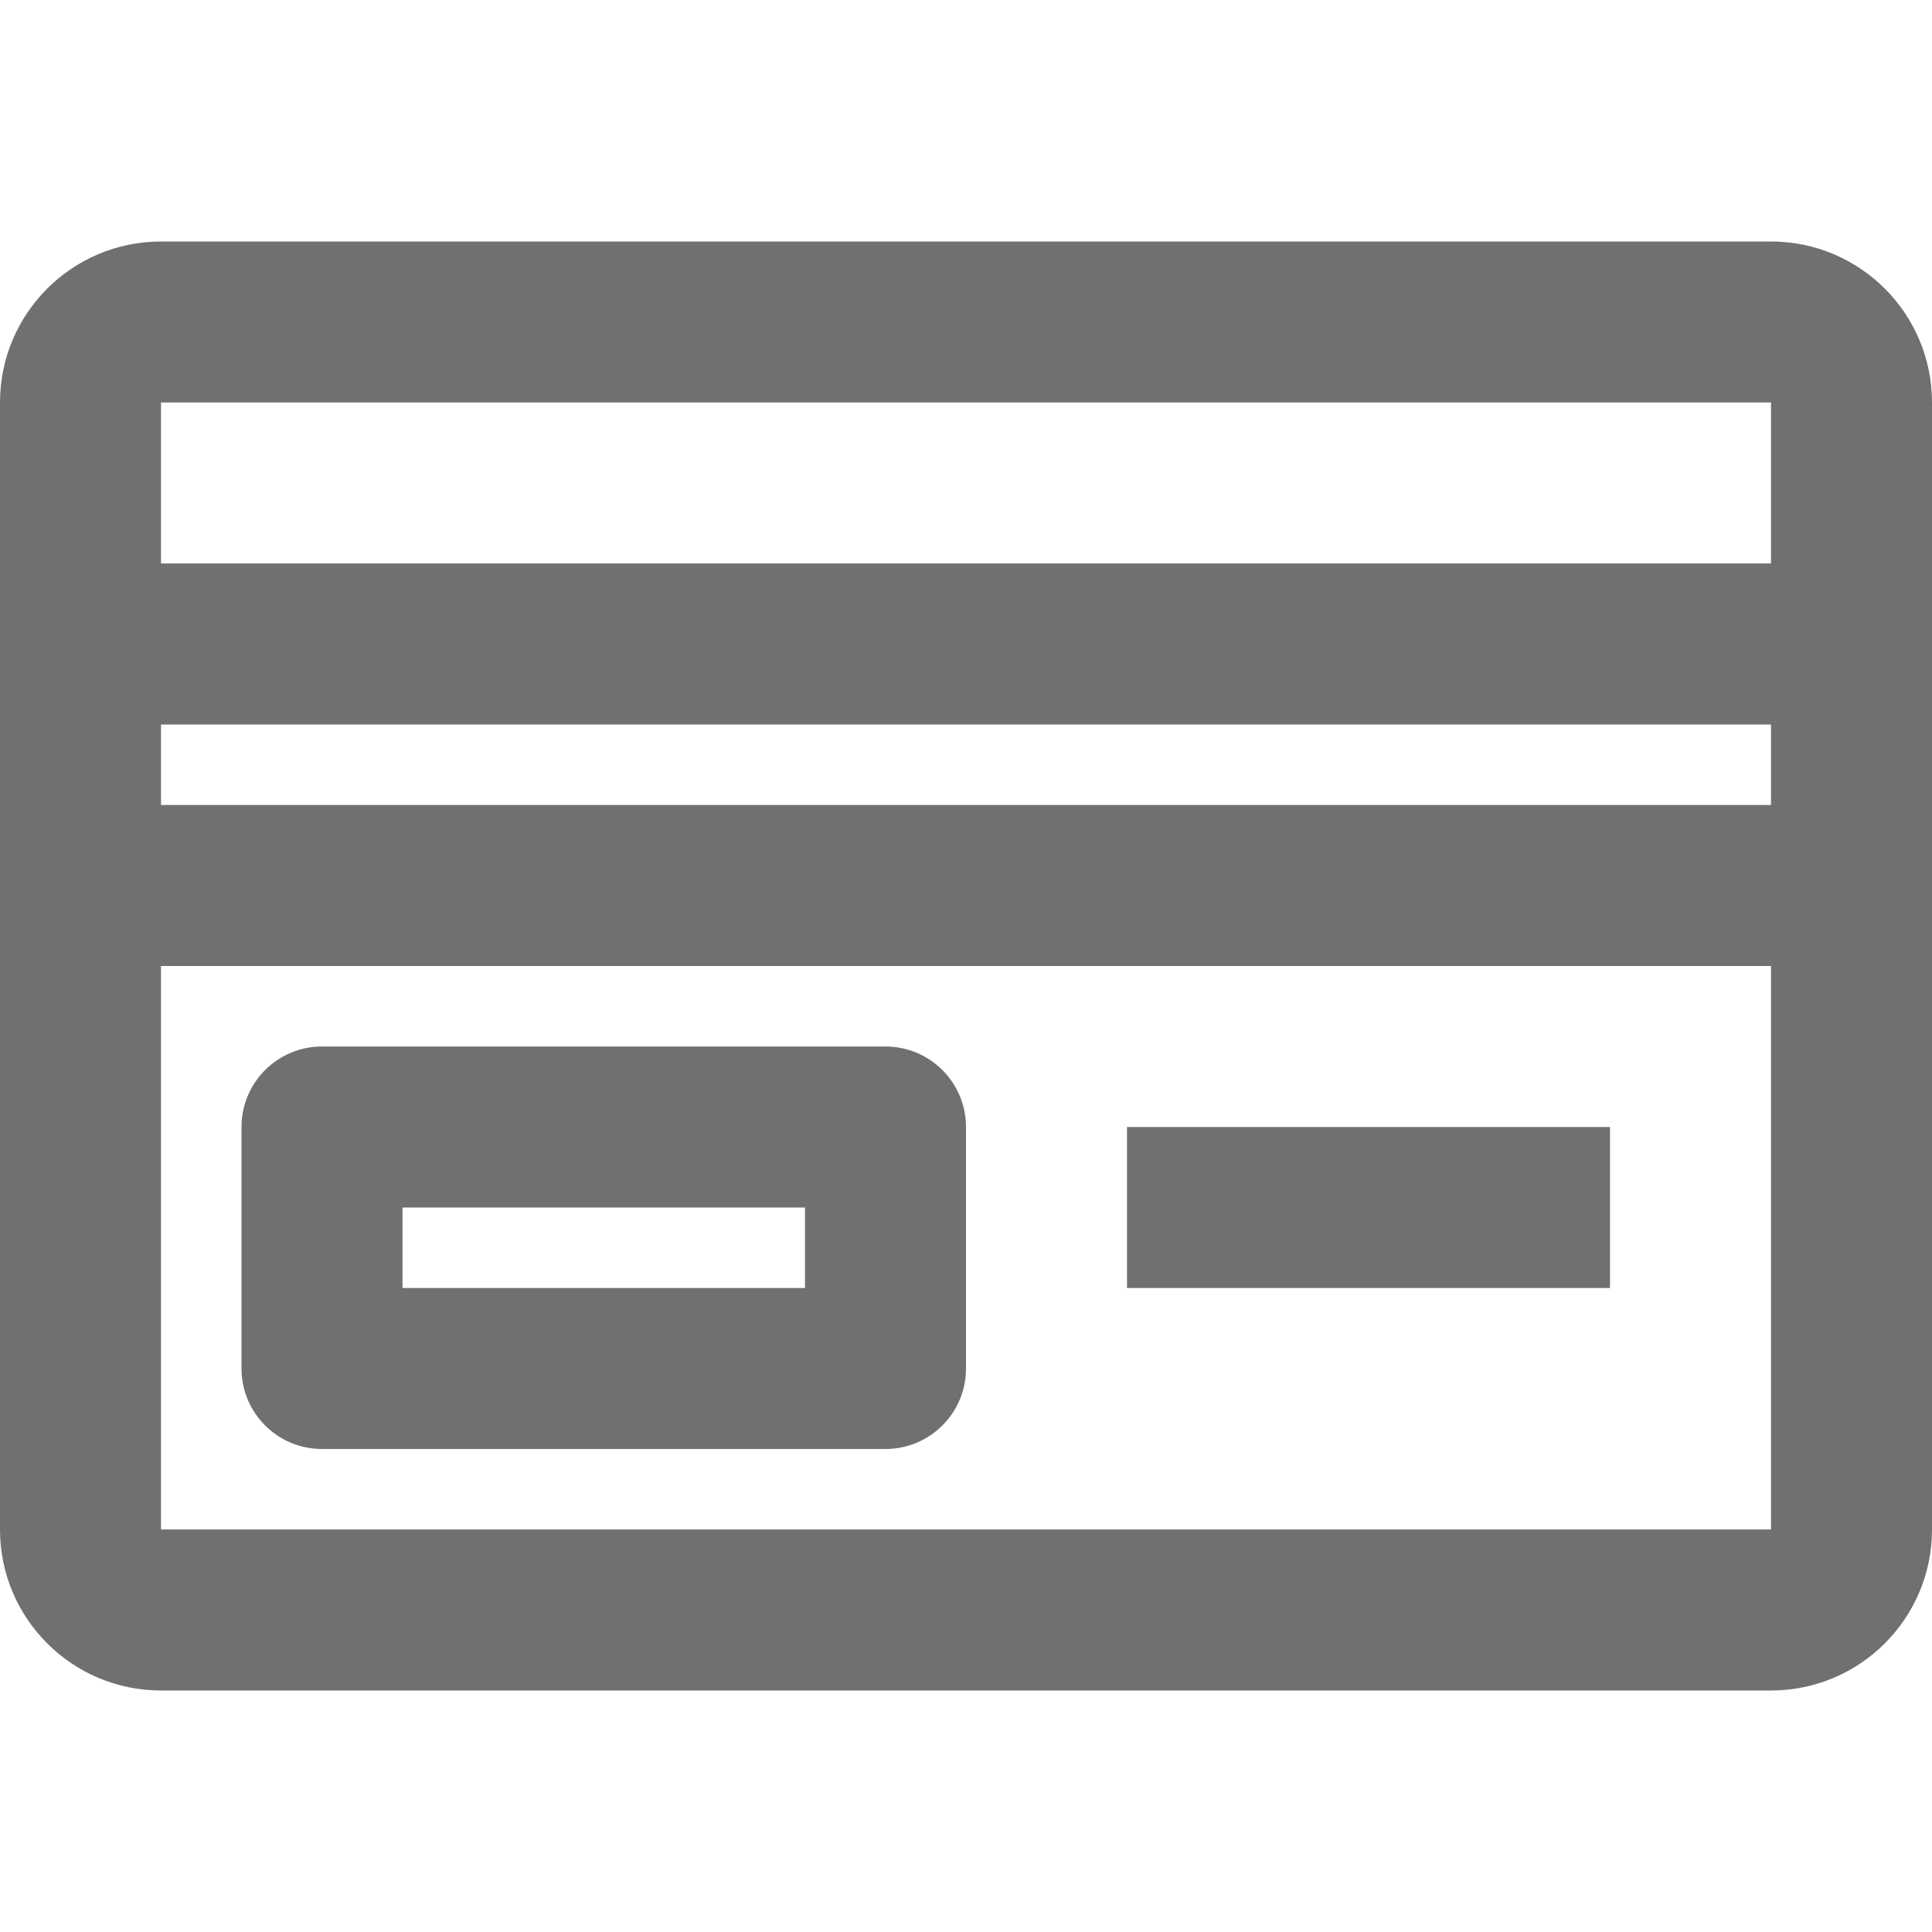
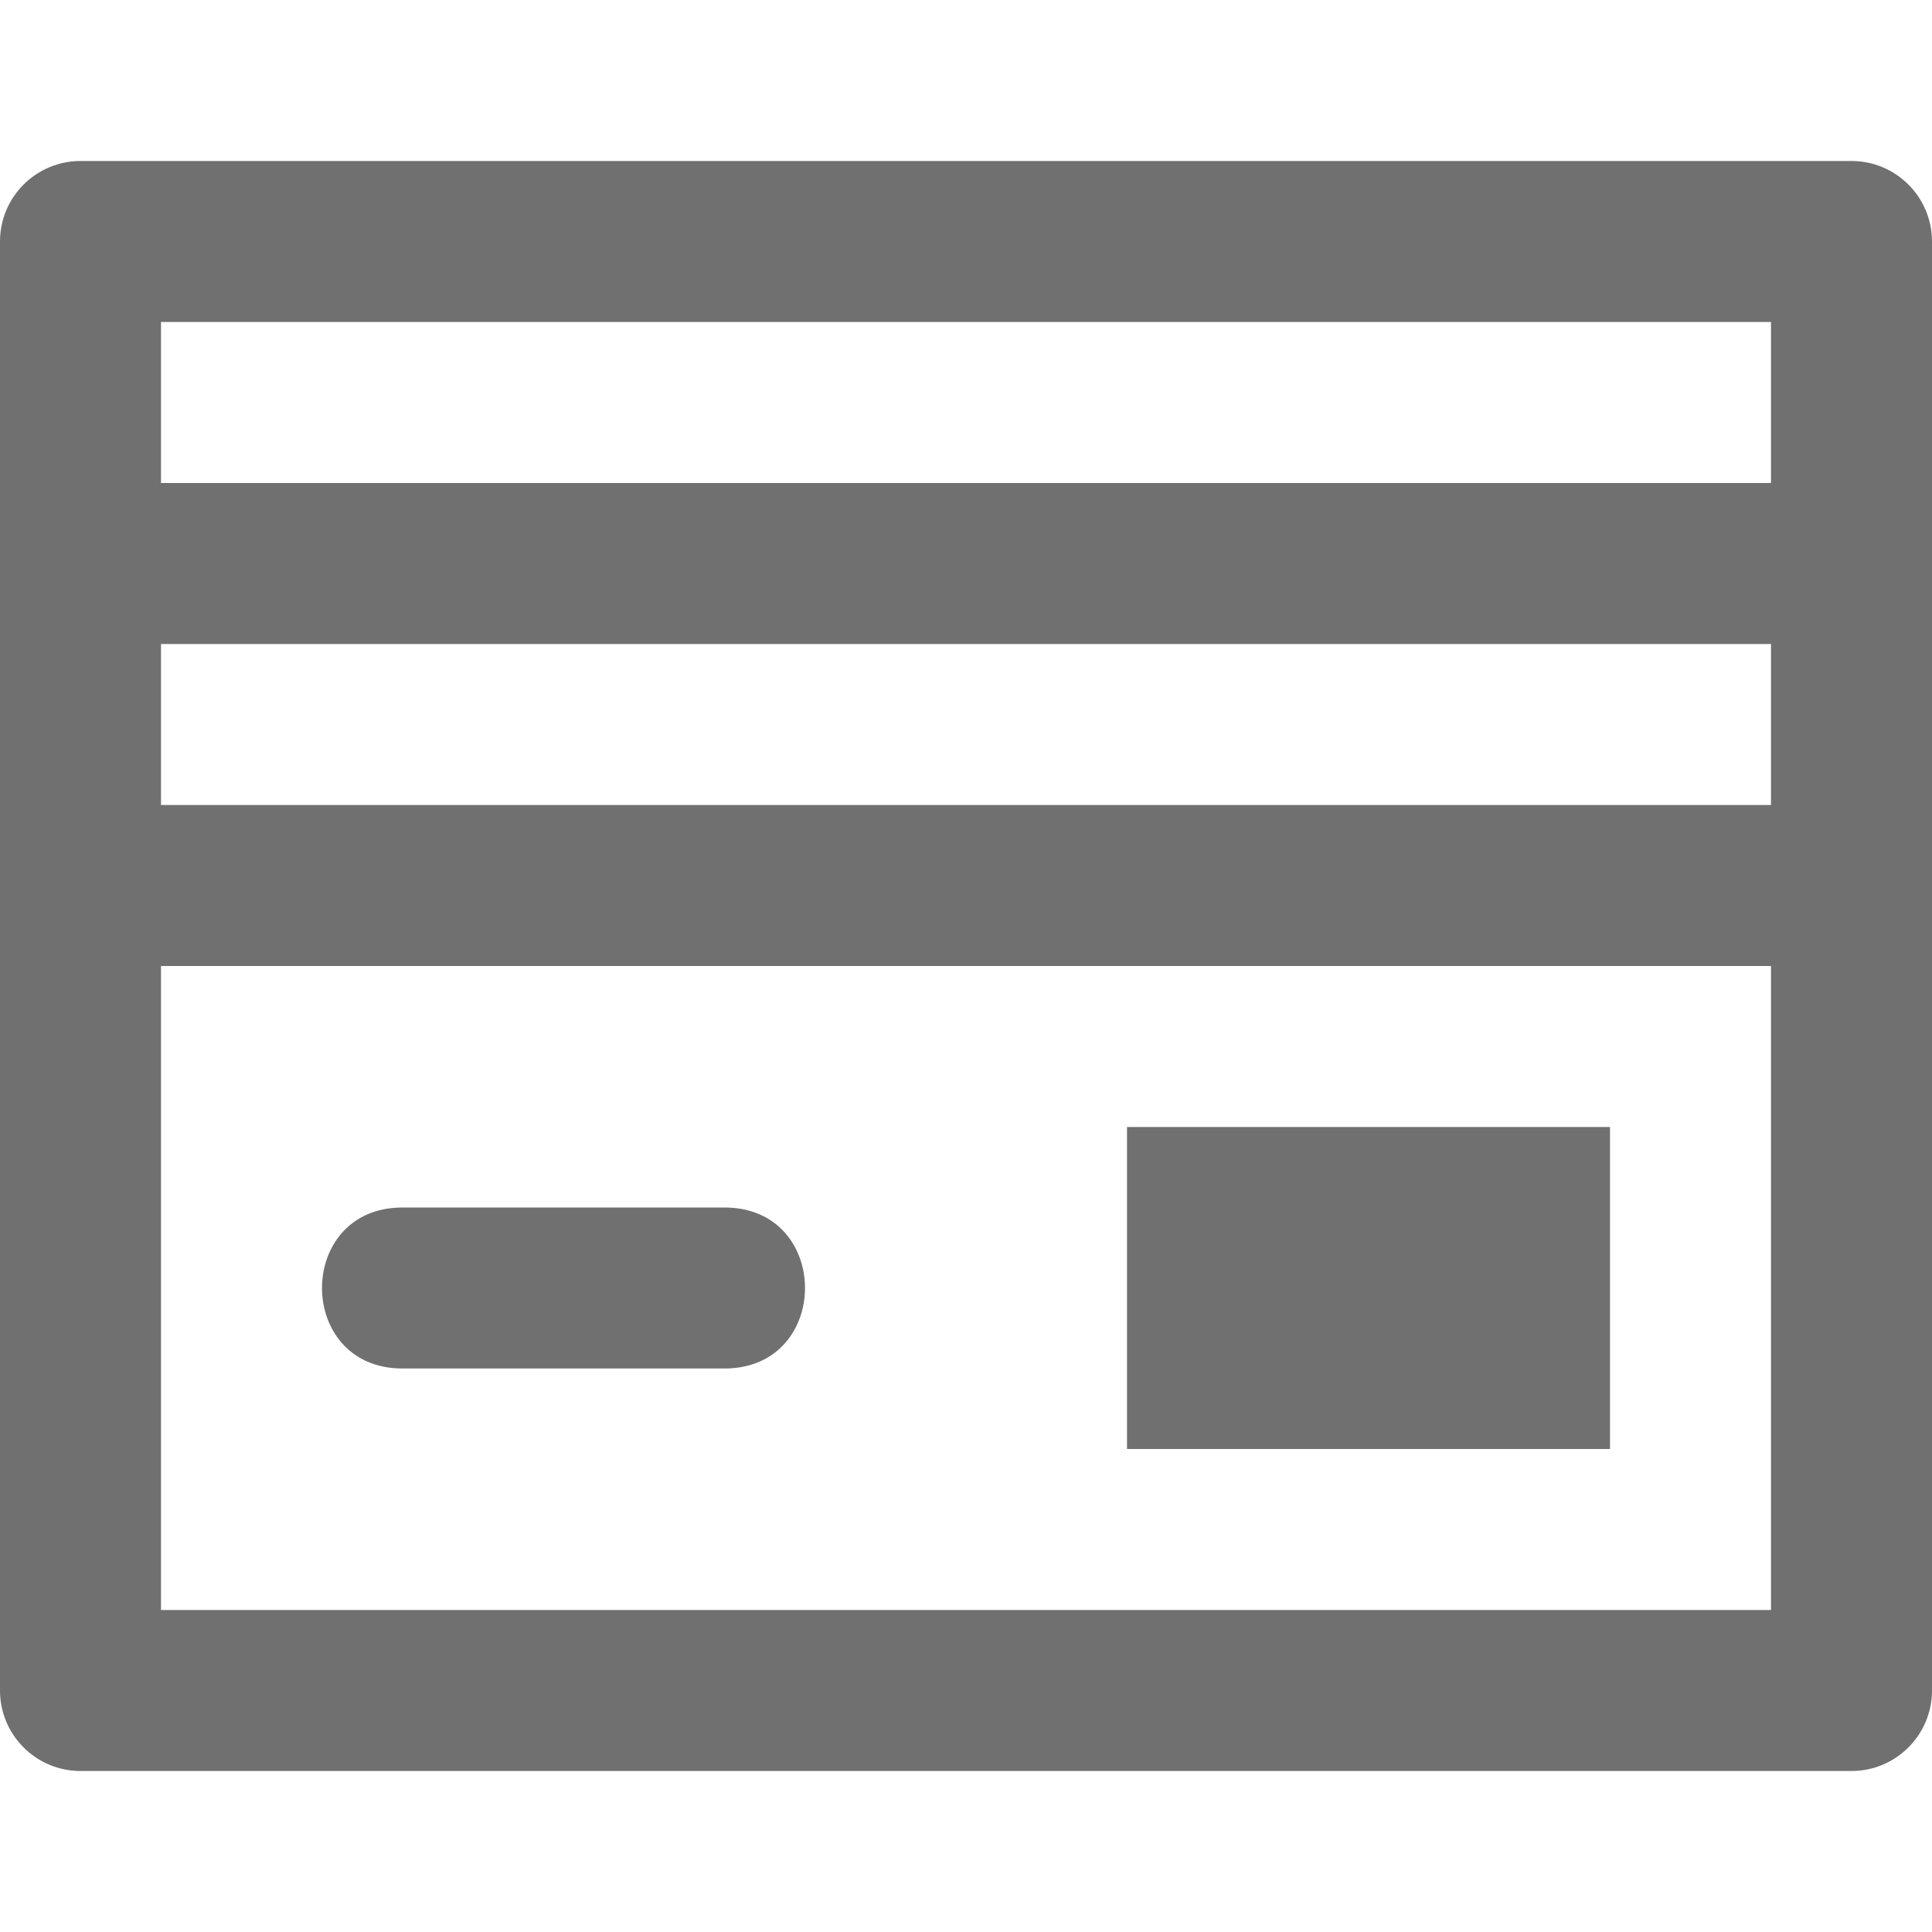
- <svg xmlns="http://www.w3.org/2000/svg" fill="#707070" viewBox="0 0 512 512">
-   <path d="M469.333 64H42.667C19.103 64 0 83.103 0 106.667v298.667C0 428.898 19.103 448 42.667 448h426.667C492.898 448 512 428.898 512 405.333V106.667C512 83.103 492.898 64 469.333 64zm0 341.333H42.667V256h426.667v149.333zm0-192H42.667V192h426.667v21.333zm0-64H42.667v-42.667h426.667v42.667z" />
-   <path d="M298.667 298.667h128v42.667h-128zM85.333 384h149.333c11.782 0 21.333-9.551 21.333-21.333v-64c0-11.782-9.551-21.333-21.333-21.333H85.333c-11.782 0-21.333 9.551-21.333 21.333v64C64 374.449 73.551 384 85.333 384zm21.334-64h106.667v21.333H106.667V320z" />
+ <svg xmlns="http://www.w3.org/2000/svg" fill="#707070" viewBox="0 0 491.52 491.52">
+   <path d="M471.04 40.96H20.48C9.169 40.96 0 50.129 0 61.44v368.64c0 11.311 9.169 20.48 20.48 20.48h450.56c11.311 0 20.48-9.169 20.48-20.48V61.44c0-11.311-9.169-20.48-20.48-20.48zm-20.48 40.96v40.96H40.96V81.92h409.6zm0 122.88H40.96v-40.96h409.6v40.96zM40.96 409.6V245.76h409.6V409.6H40.96z" />
+   <path d="M184.32 307.2H102.4c-27.307 0-27.307 40.96 0 40.96h81.92c27.307 0 27.307-40.96 0-40.96zm102.4-20.48H409.6v81.92H286.72z" />
</svg>
